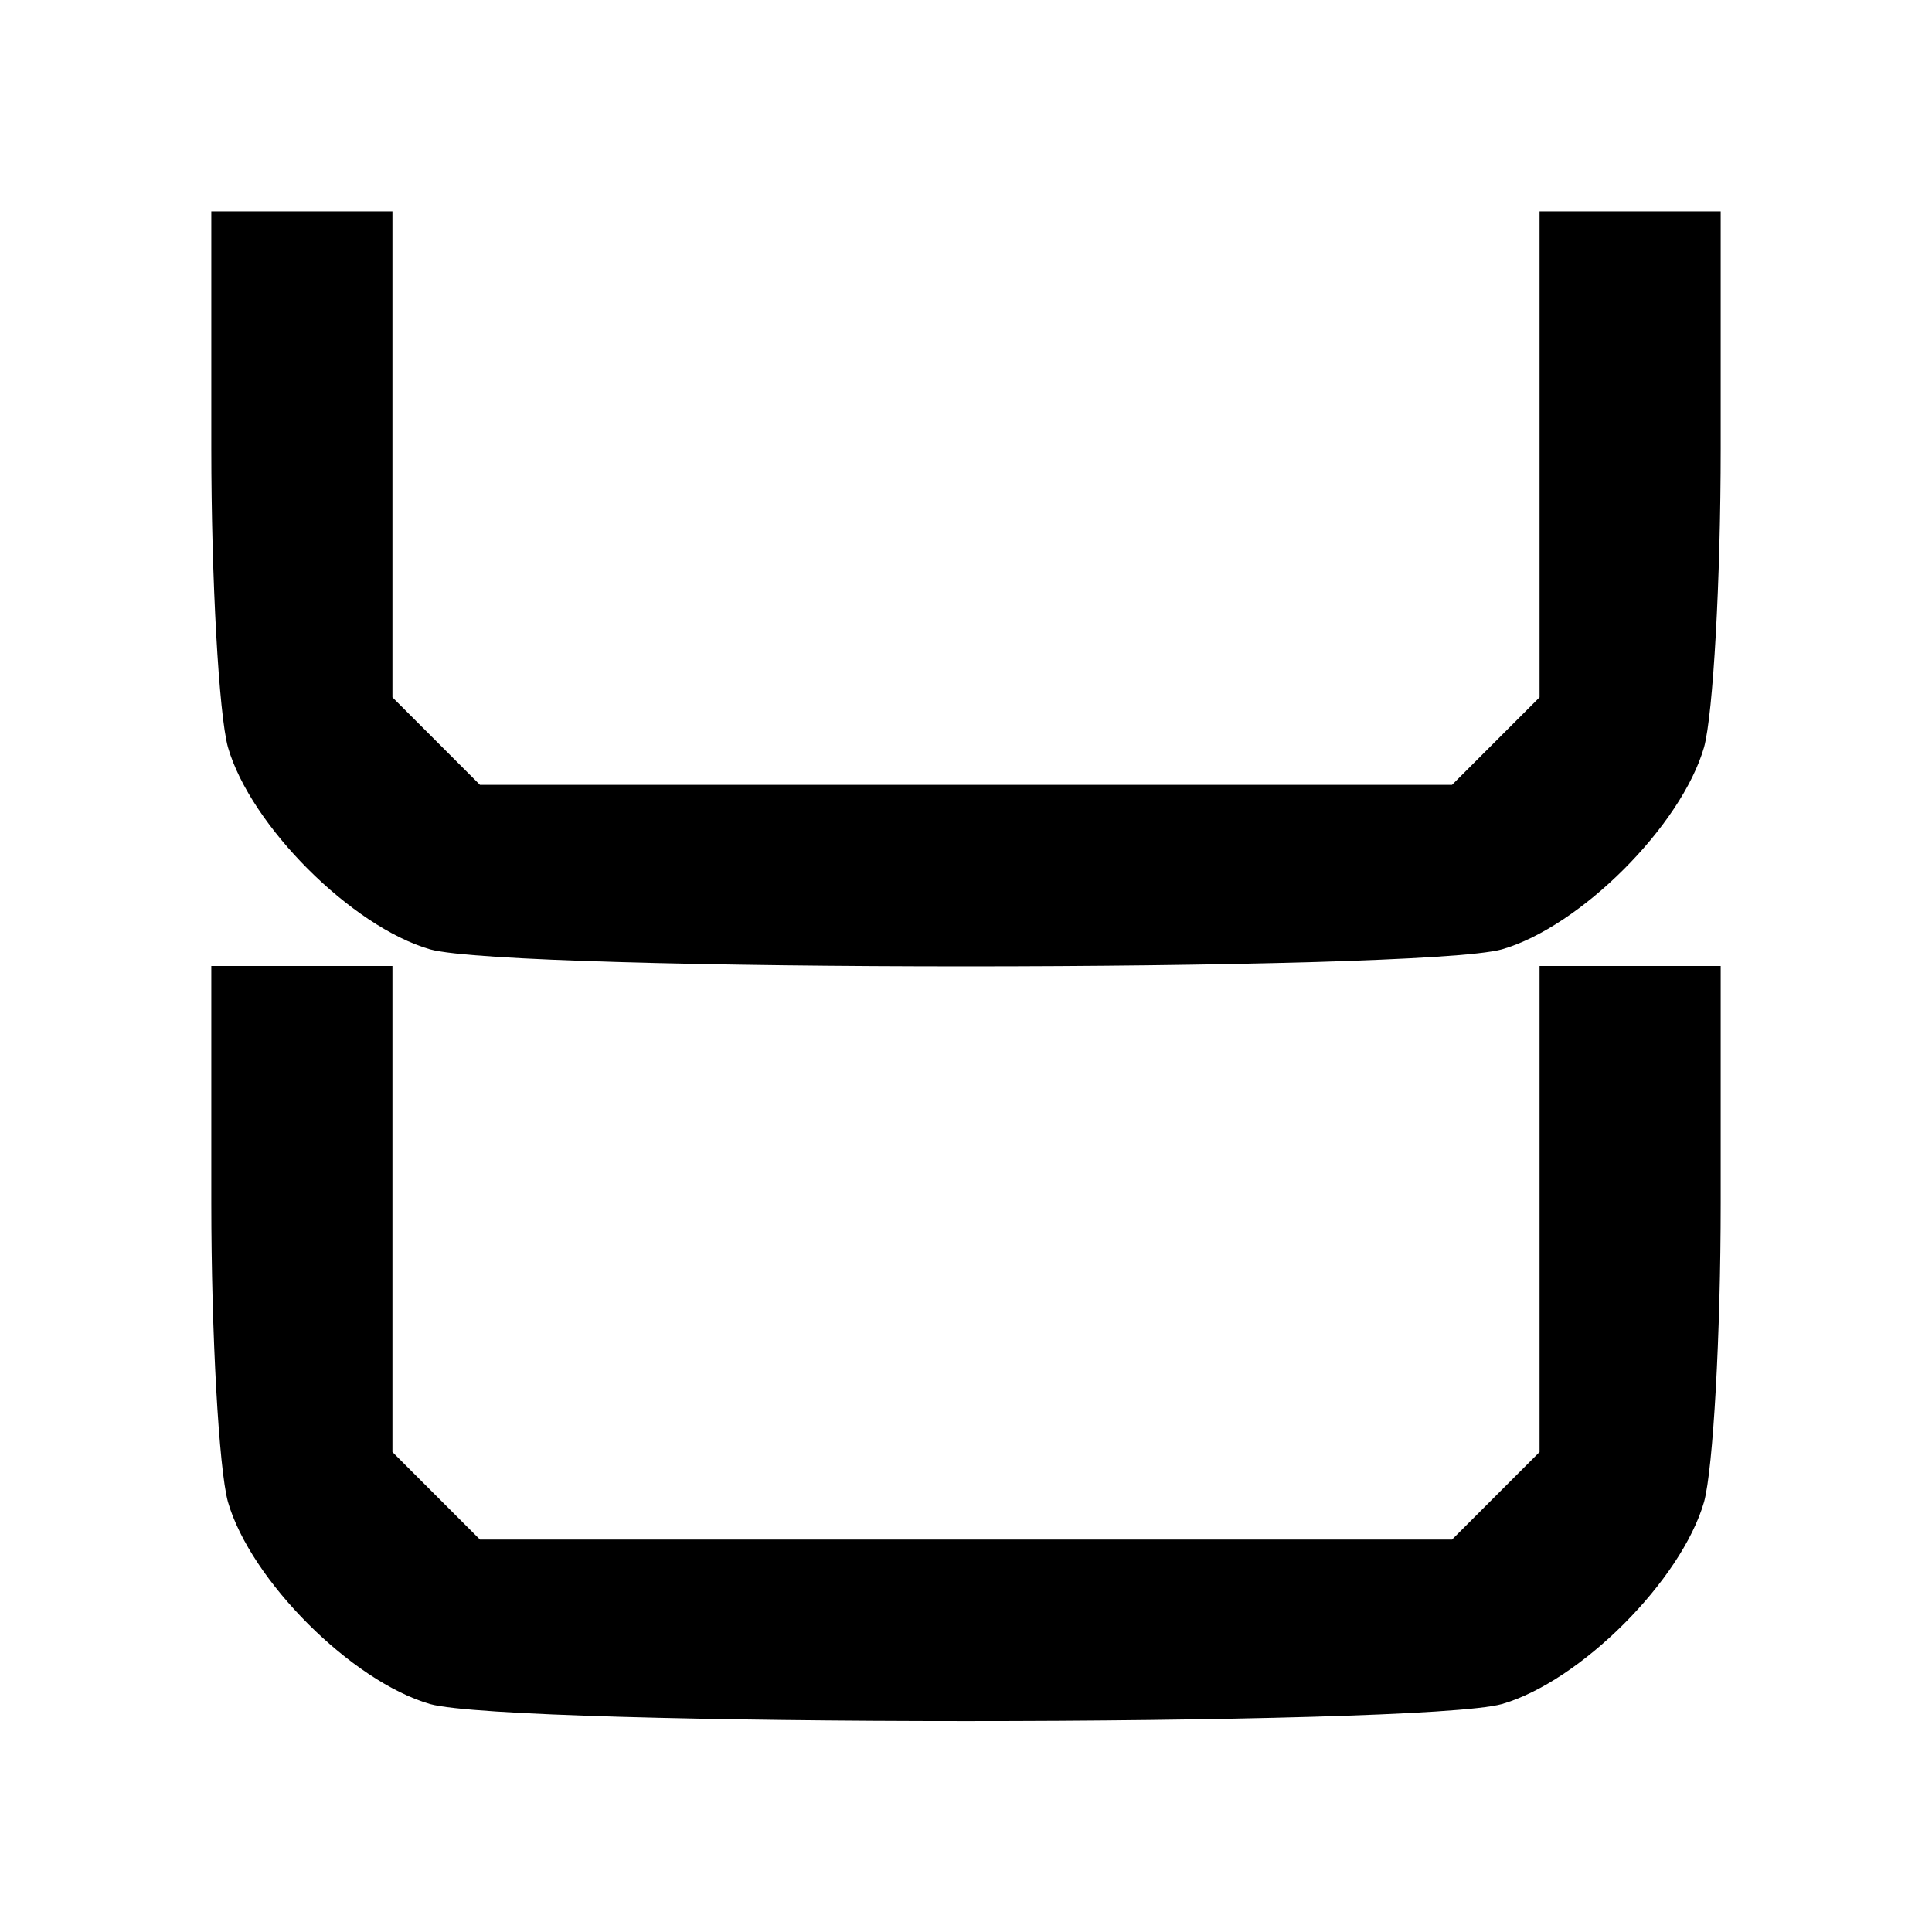
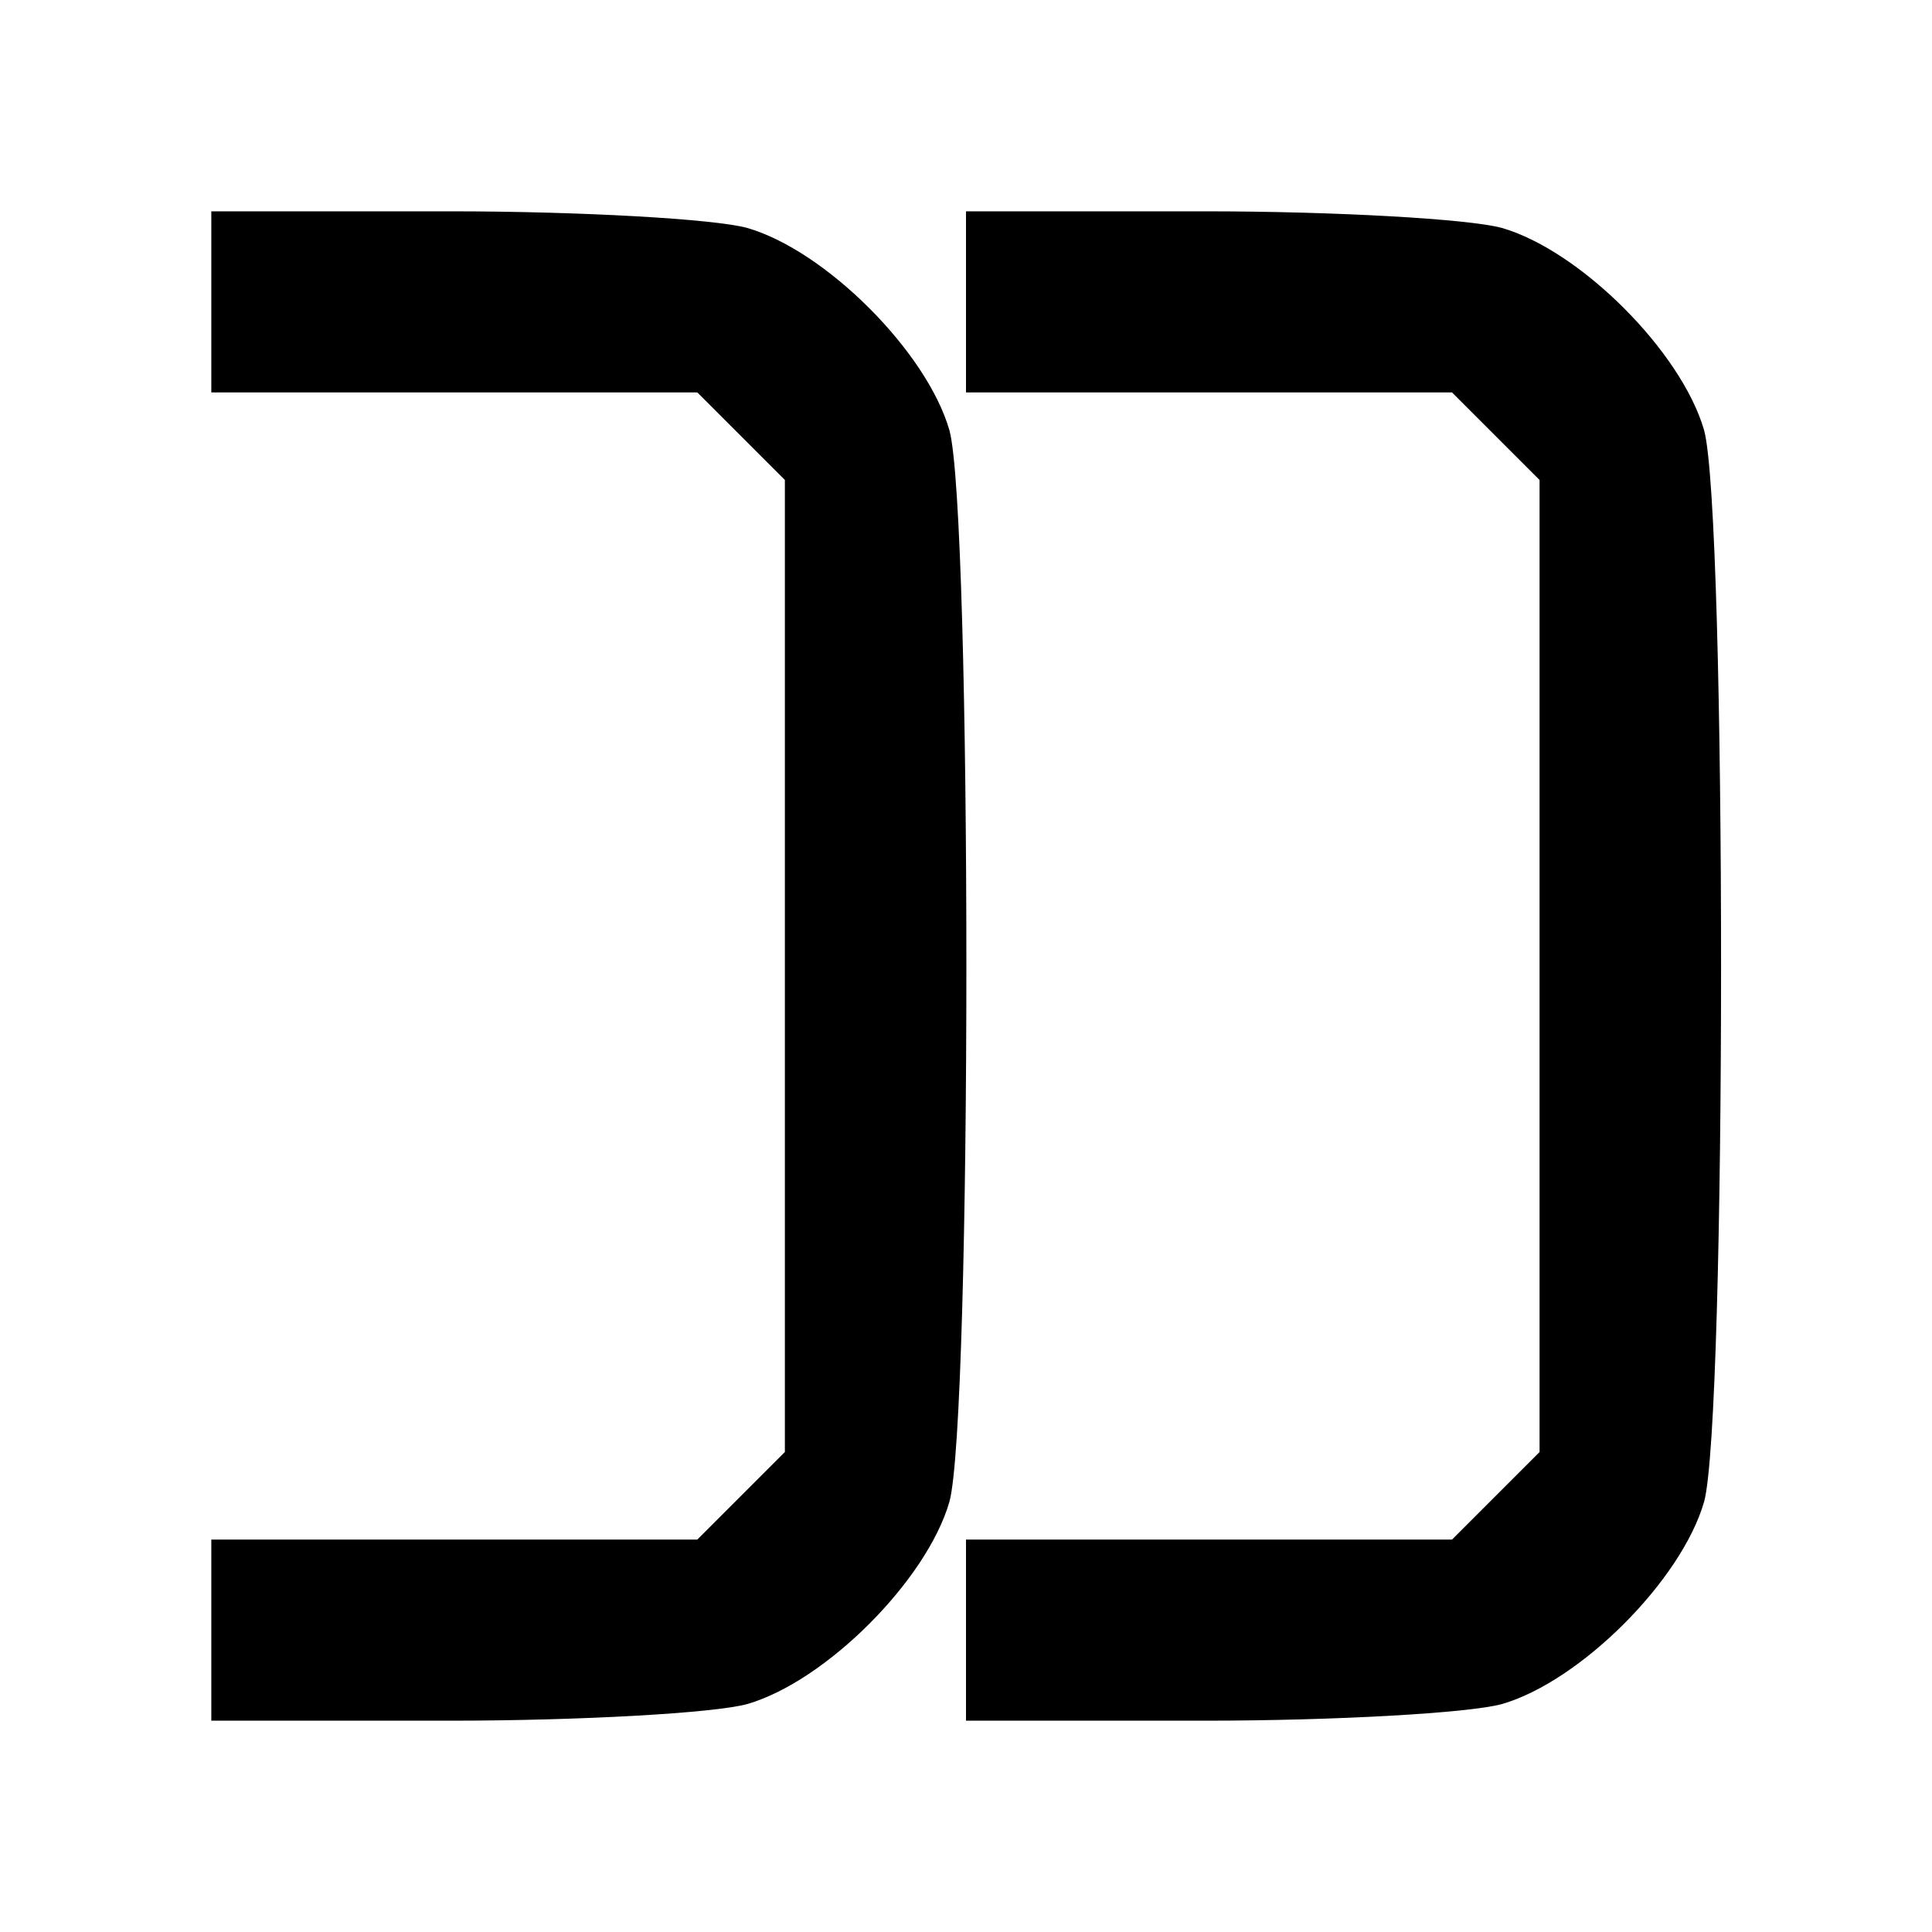
<svg xmlns="http://www.w3.org/2000/svg" version="1.0" viewBox="0 0 128 128" preserveAspectRatio="xMidYMid meet">
  <g transform="translate(0,128) scale(0.1,-0.1)" stroke="none">
-     <path d="M140 983 c0 -87 5 -176 11 -198 15 -52 82 -119 134 -134 54 -15 656         -15 710 0 52 15 119 82 134 134 6 22 11 111 11 198 l0 157 -60 0 -60 0 0 -161         0 -161 -29 -29 -29 -29 -322 0 -322 0 -29 29 -29 29 0 161 0 161 -60 0 -60 0         0 -157z" />
-     <path d="M140 483 c0 -87 5 -176 11 -198 15 -52 82 -119 134 -134 54 -15 656         -15 710 0 52 15 119 82 134 134 6 22 11 111 11 198 l0 157 -60 0 -60 0 0 -161         0 -161 -29 -29 -29 -29 -322 0 -322 0 -29 29 -29 29 0 161 0 161 -60 0 -60 0         0 -157z" />
+     <path d="M140 1080 l0 -60 161 0 161 0 29 -29 29 -29 0 -322 0 -322 -29 -29         -29 -29 -161 0 -161 0 0 -60 0 -60 158 0 c86 0 175 5 197 11 52 15 119 82 134         134 15 54 15 656 0 710 -15 52 -82 119 -134 134 -22 6 -111 11 -197 11 l-158         0 0 -60z" />
+     <path d="M640 1080 l0 -60 161 0 161 0 29 -29 29 -29 0 -322 0 -322 -29 -29         -29 -29 -161 0 -161 0 0 -60 0 -60 158 0 c86 0 175 5 197 11 52 15 119 82 134         134 15 54 15 656 0 710 -15 52 -82 119 -134 134 -22 6 -111 11 -197 11 l-158         0 0 -60z" />
  </g>
</svg>
